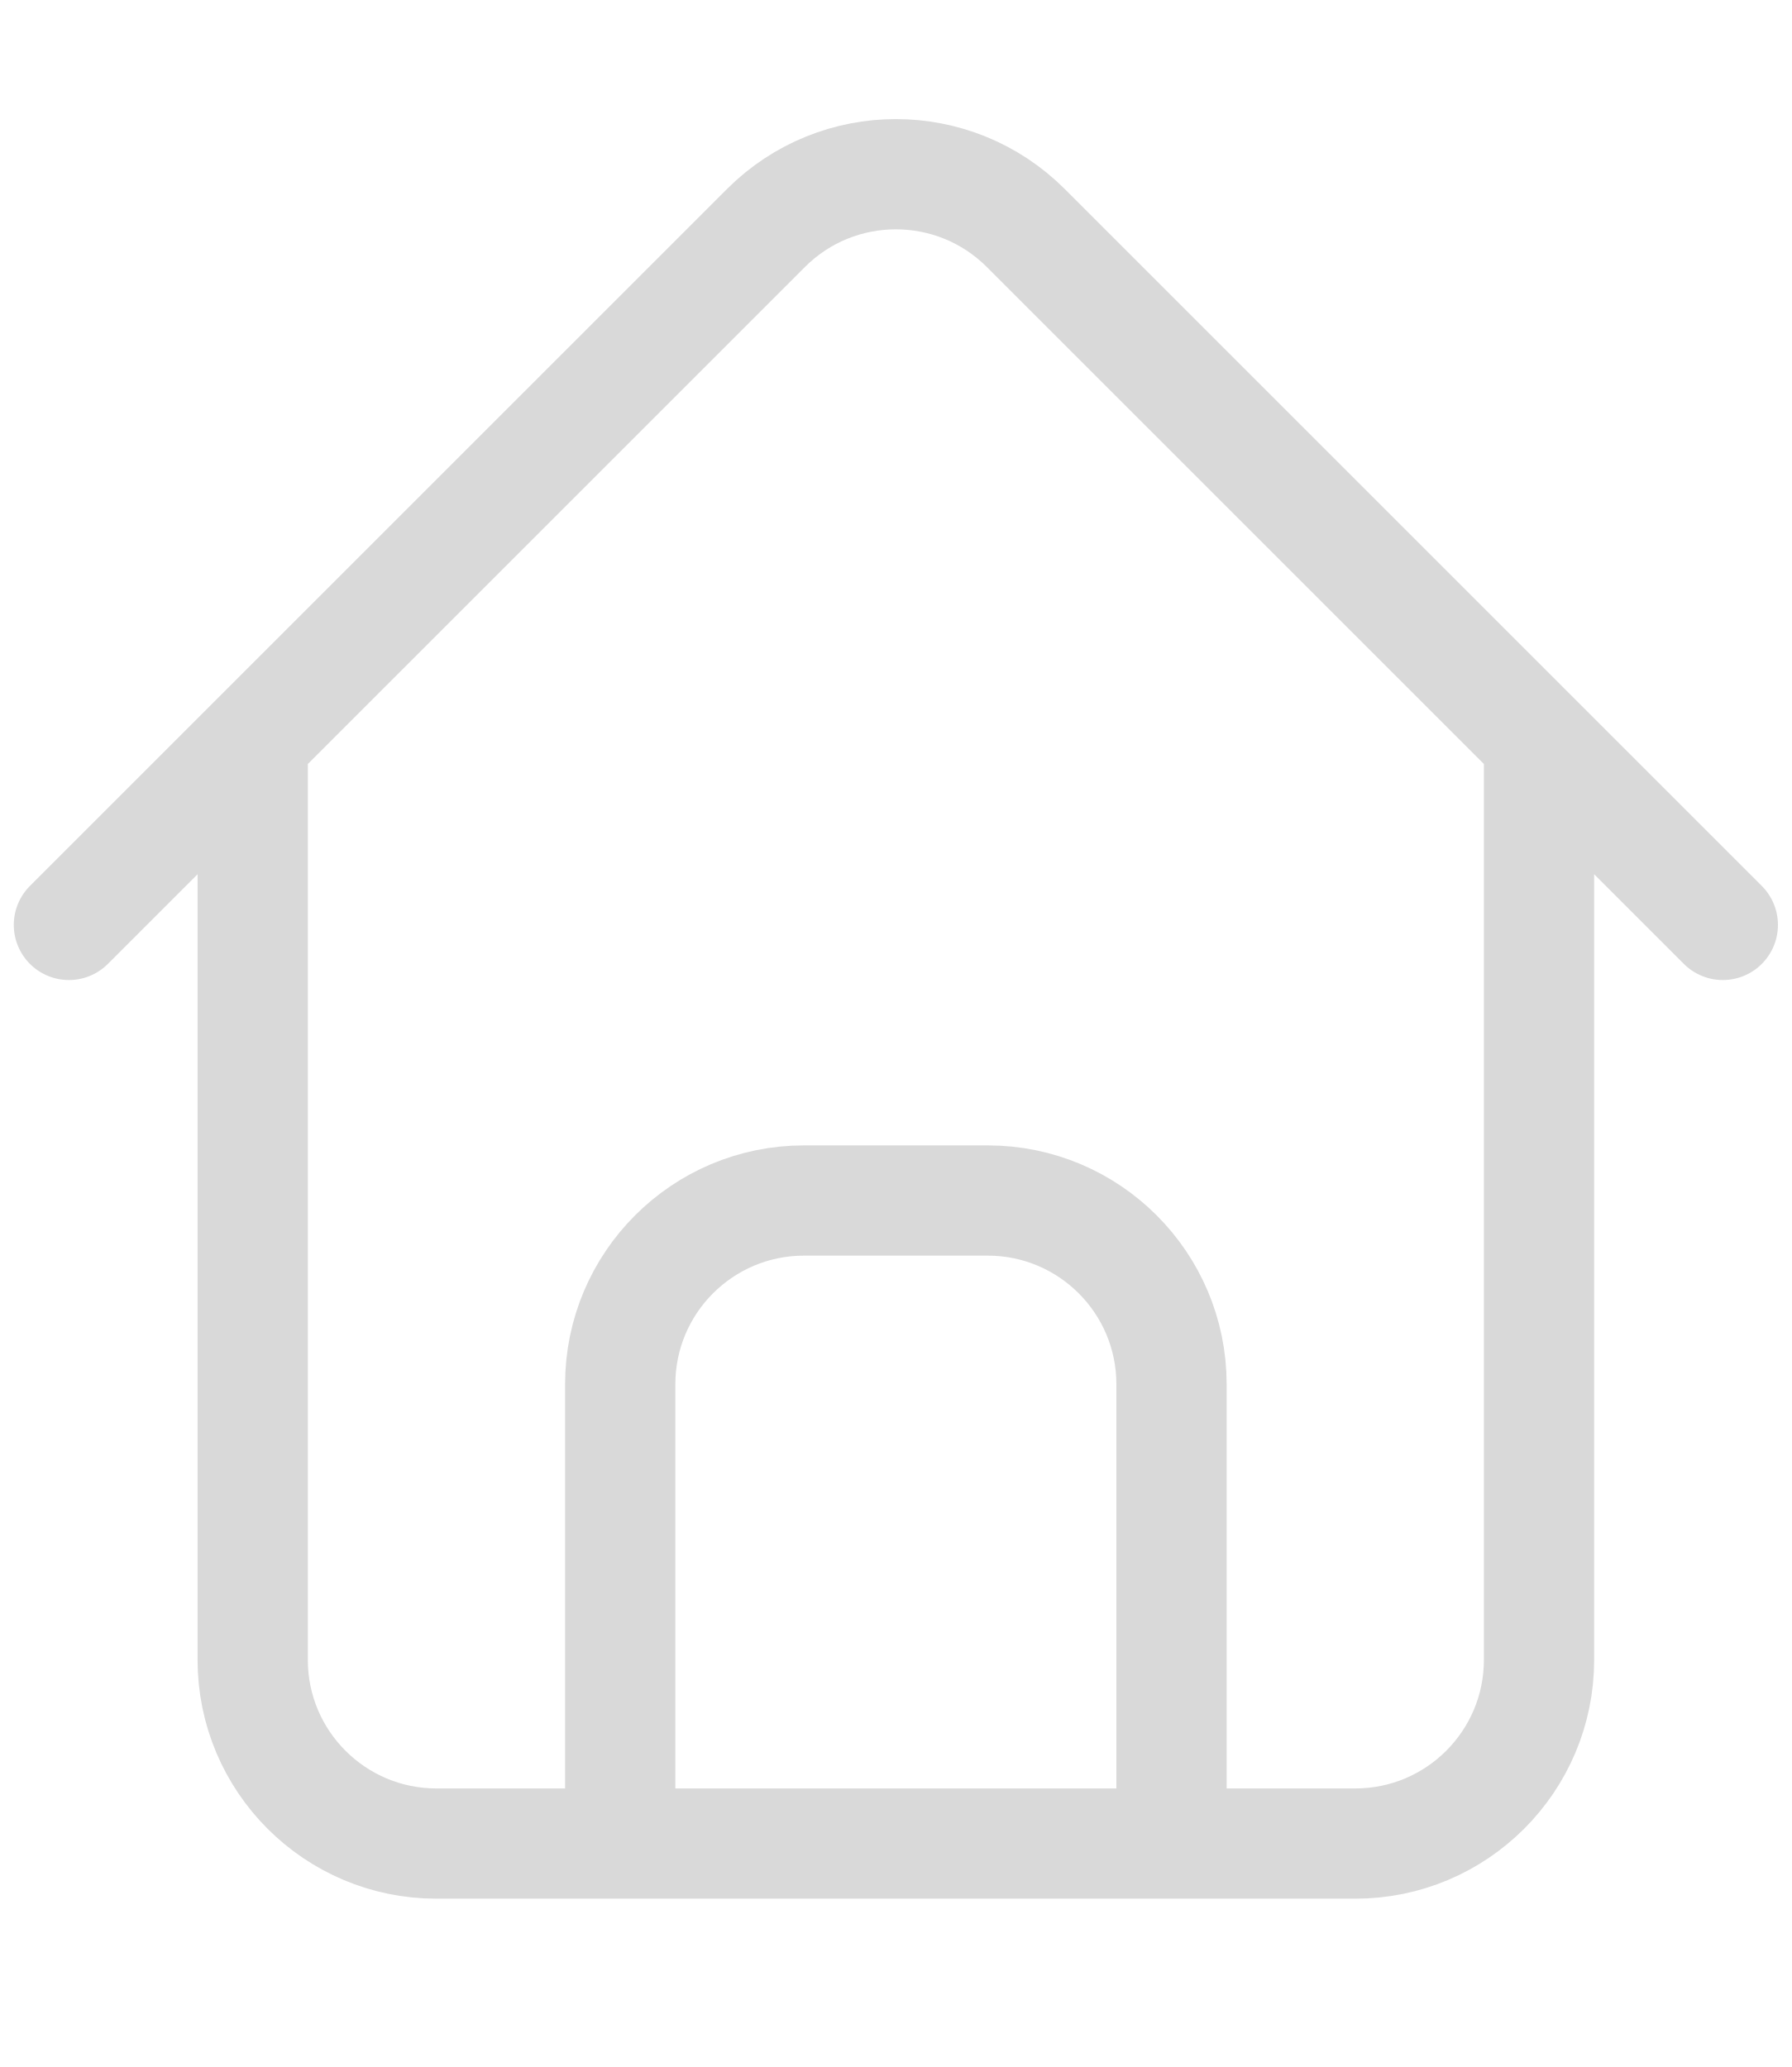
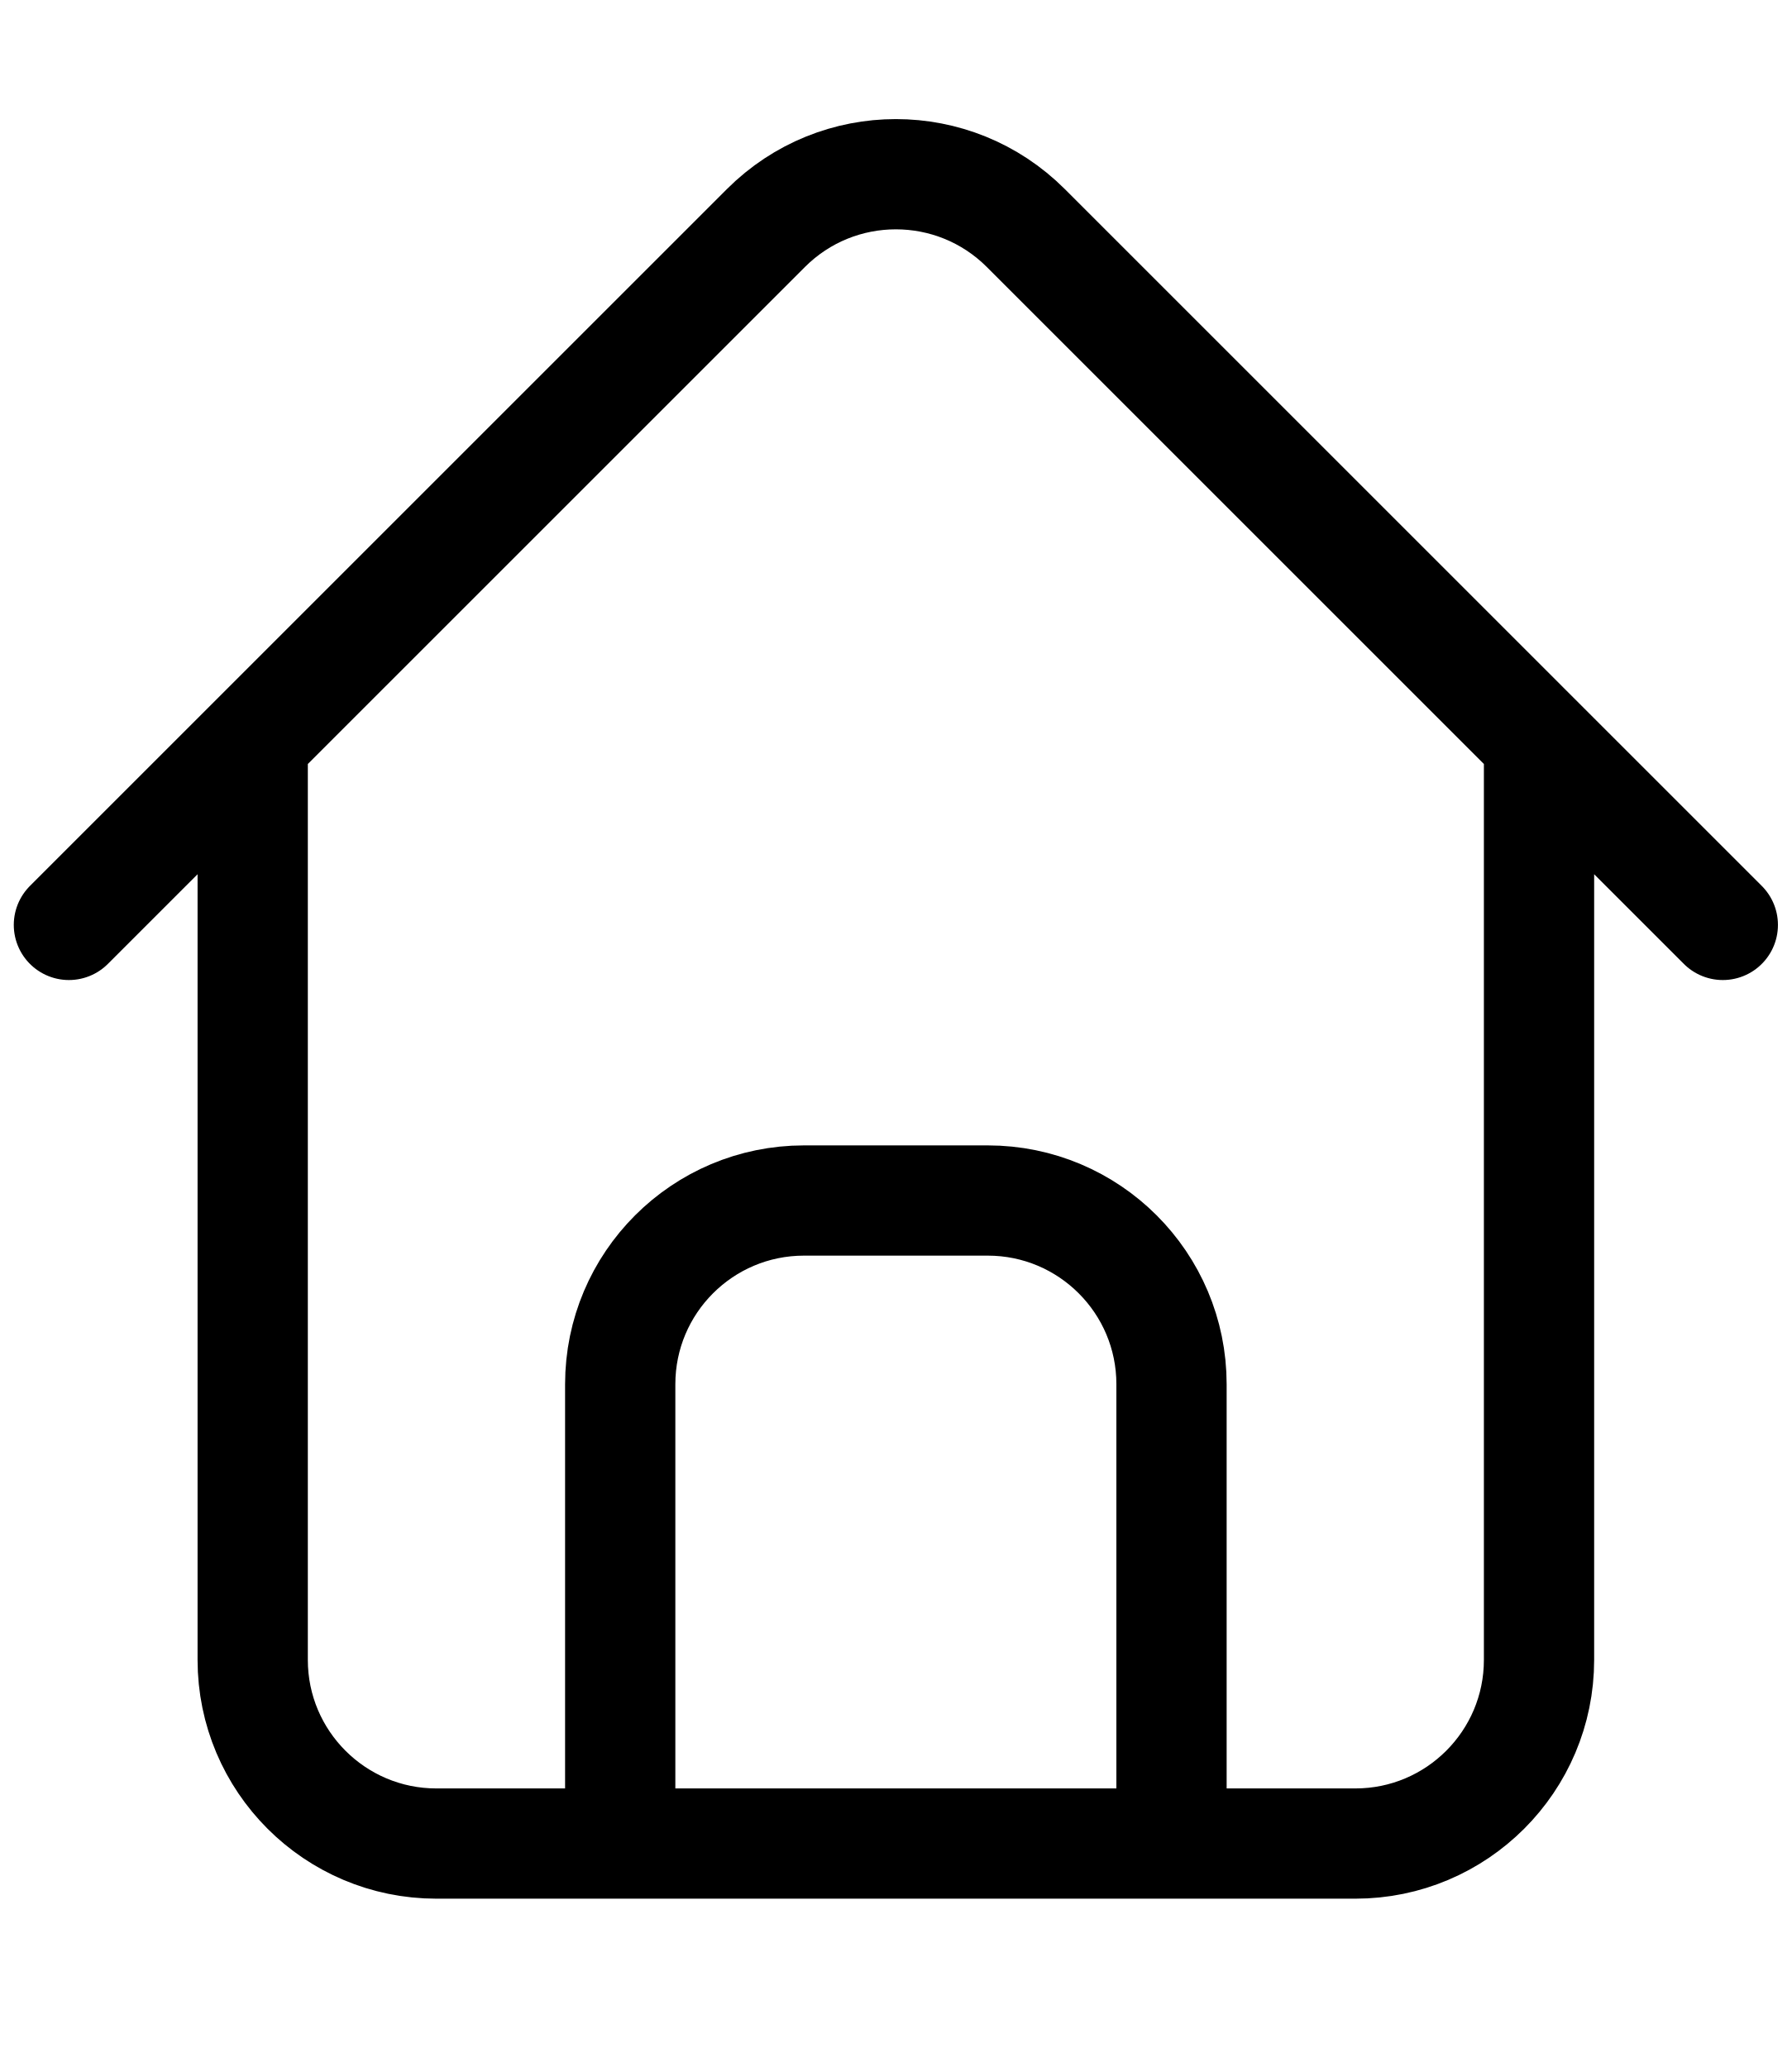
<svg xmlns="http://www.w3.org/2000/svg" width="26" height="30" viewBox="0 0 26 27" fill="none">
-   <path d="M22.333 9.257V22.591C22.333 24.063 21.139 25.257 19.667 25.257H6.333C4.861 25.257 3.667 24.063 3.667 22.591V9.257M17 25.257V18.591C17 17.118 15.806 15.924 14.333 15.924H11.667C10.194 15.924 9 17.118 9 18.591V25.257M25 11.924L14.886 1.81C13.844 0.768 12.156 0.768 11.114 1.81L1 11.924" stroke="#D9D9D9" stroke-width="1.6" stroke-linecap="round" stroke-linejoin="round" />
+   <path d="M22.333 9.257V22.591C22.333 24.063 21.139 25.257 19.667 25.257H6.333C4.861 25.257 3.667 24.063 3.667 22.591V9.257M17 25.257V18.591C17 17.118 15.806 15.924 14.333 15.924H11.667C10.194 15.924 9 17.118 9 18.591V25.257M25 11.924L14.886 1.81C13.844 0.768 12.156 0.768 11.114 1.81L1 11.924" stroke="#000000" stroke-width="1.6" stroke-linecap="round" stroke-linejoin="round" />
</svg>
